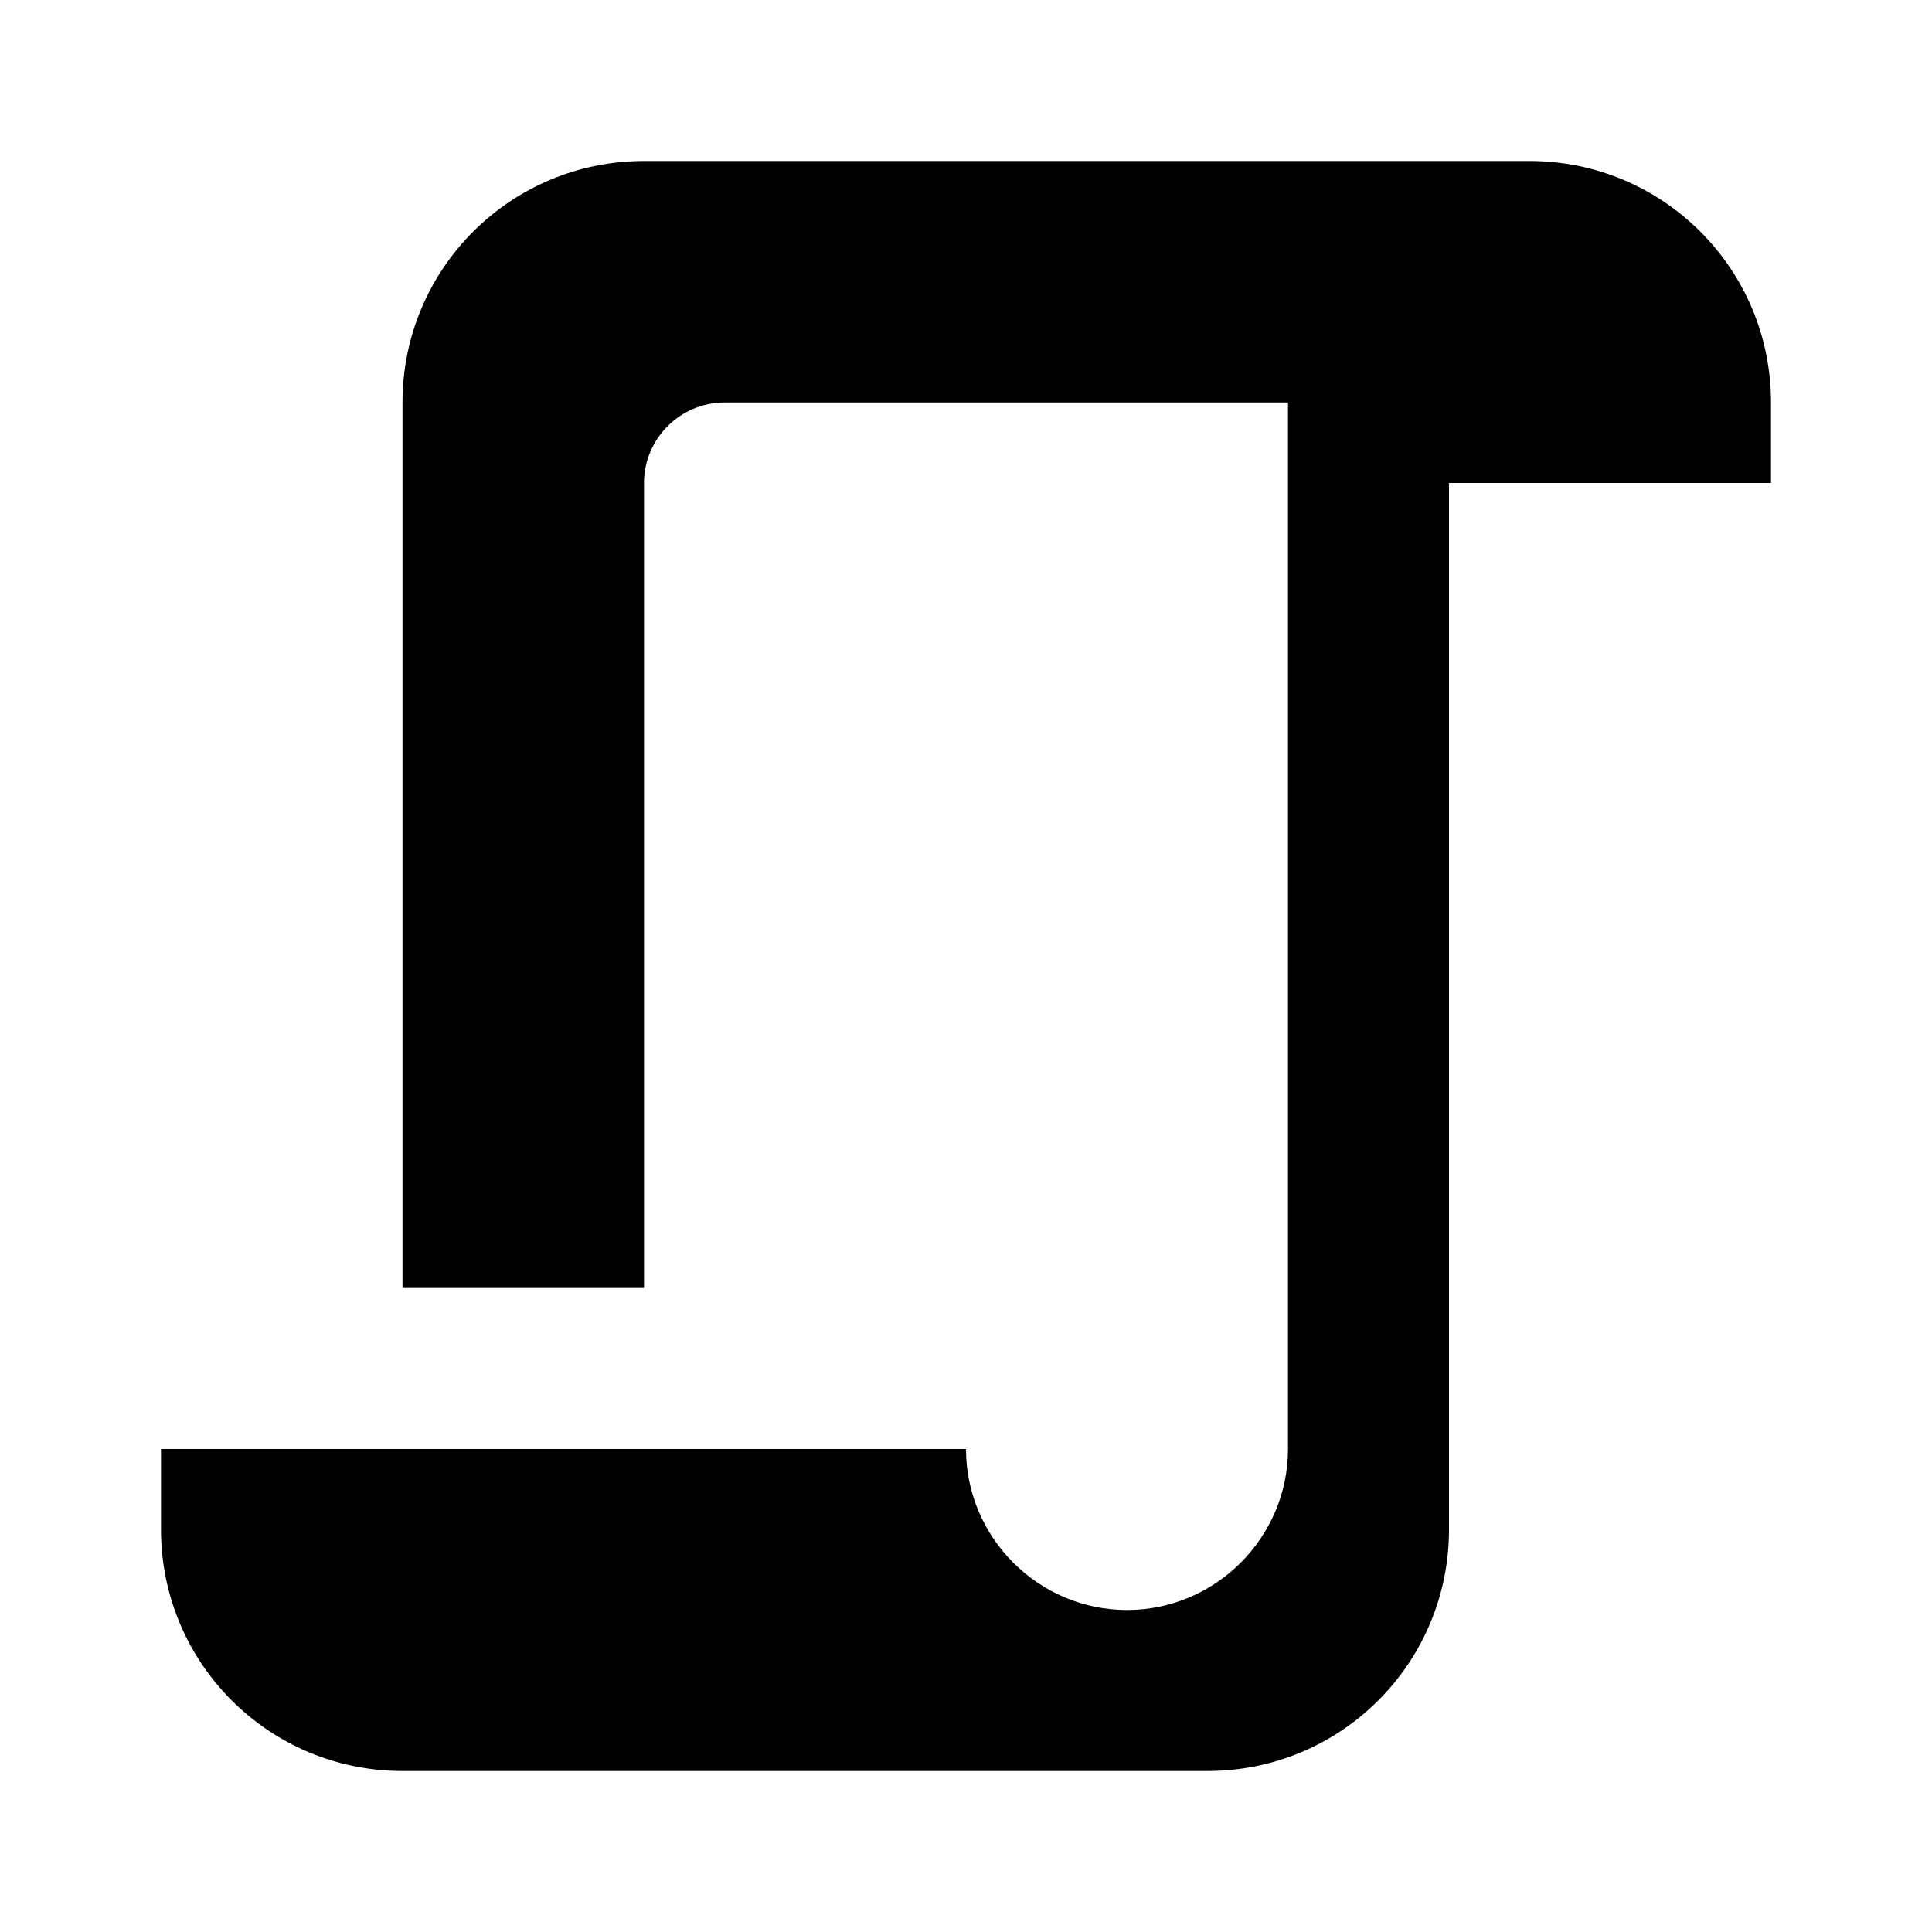
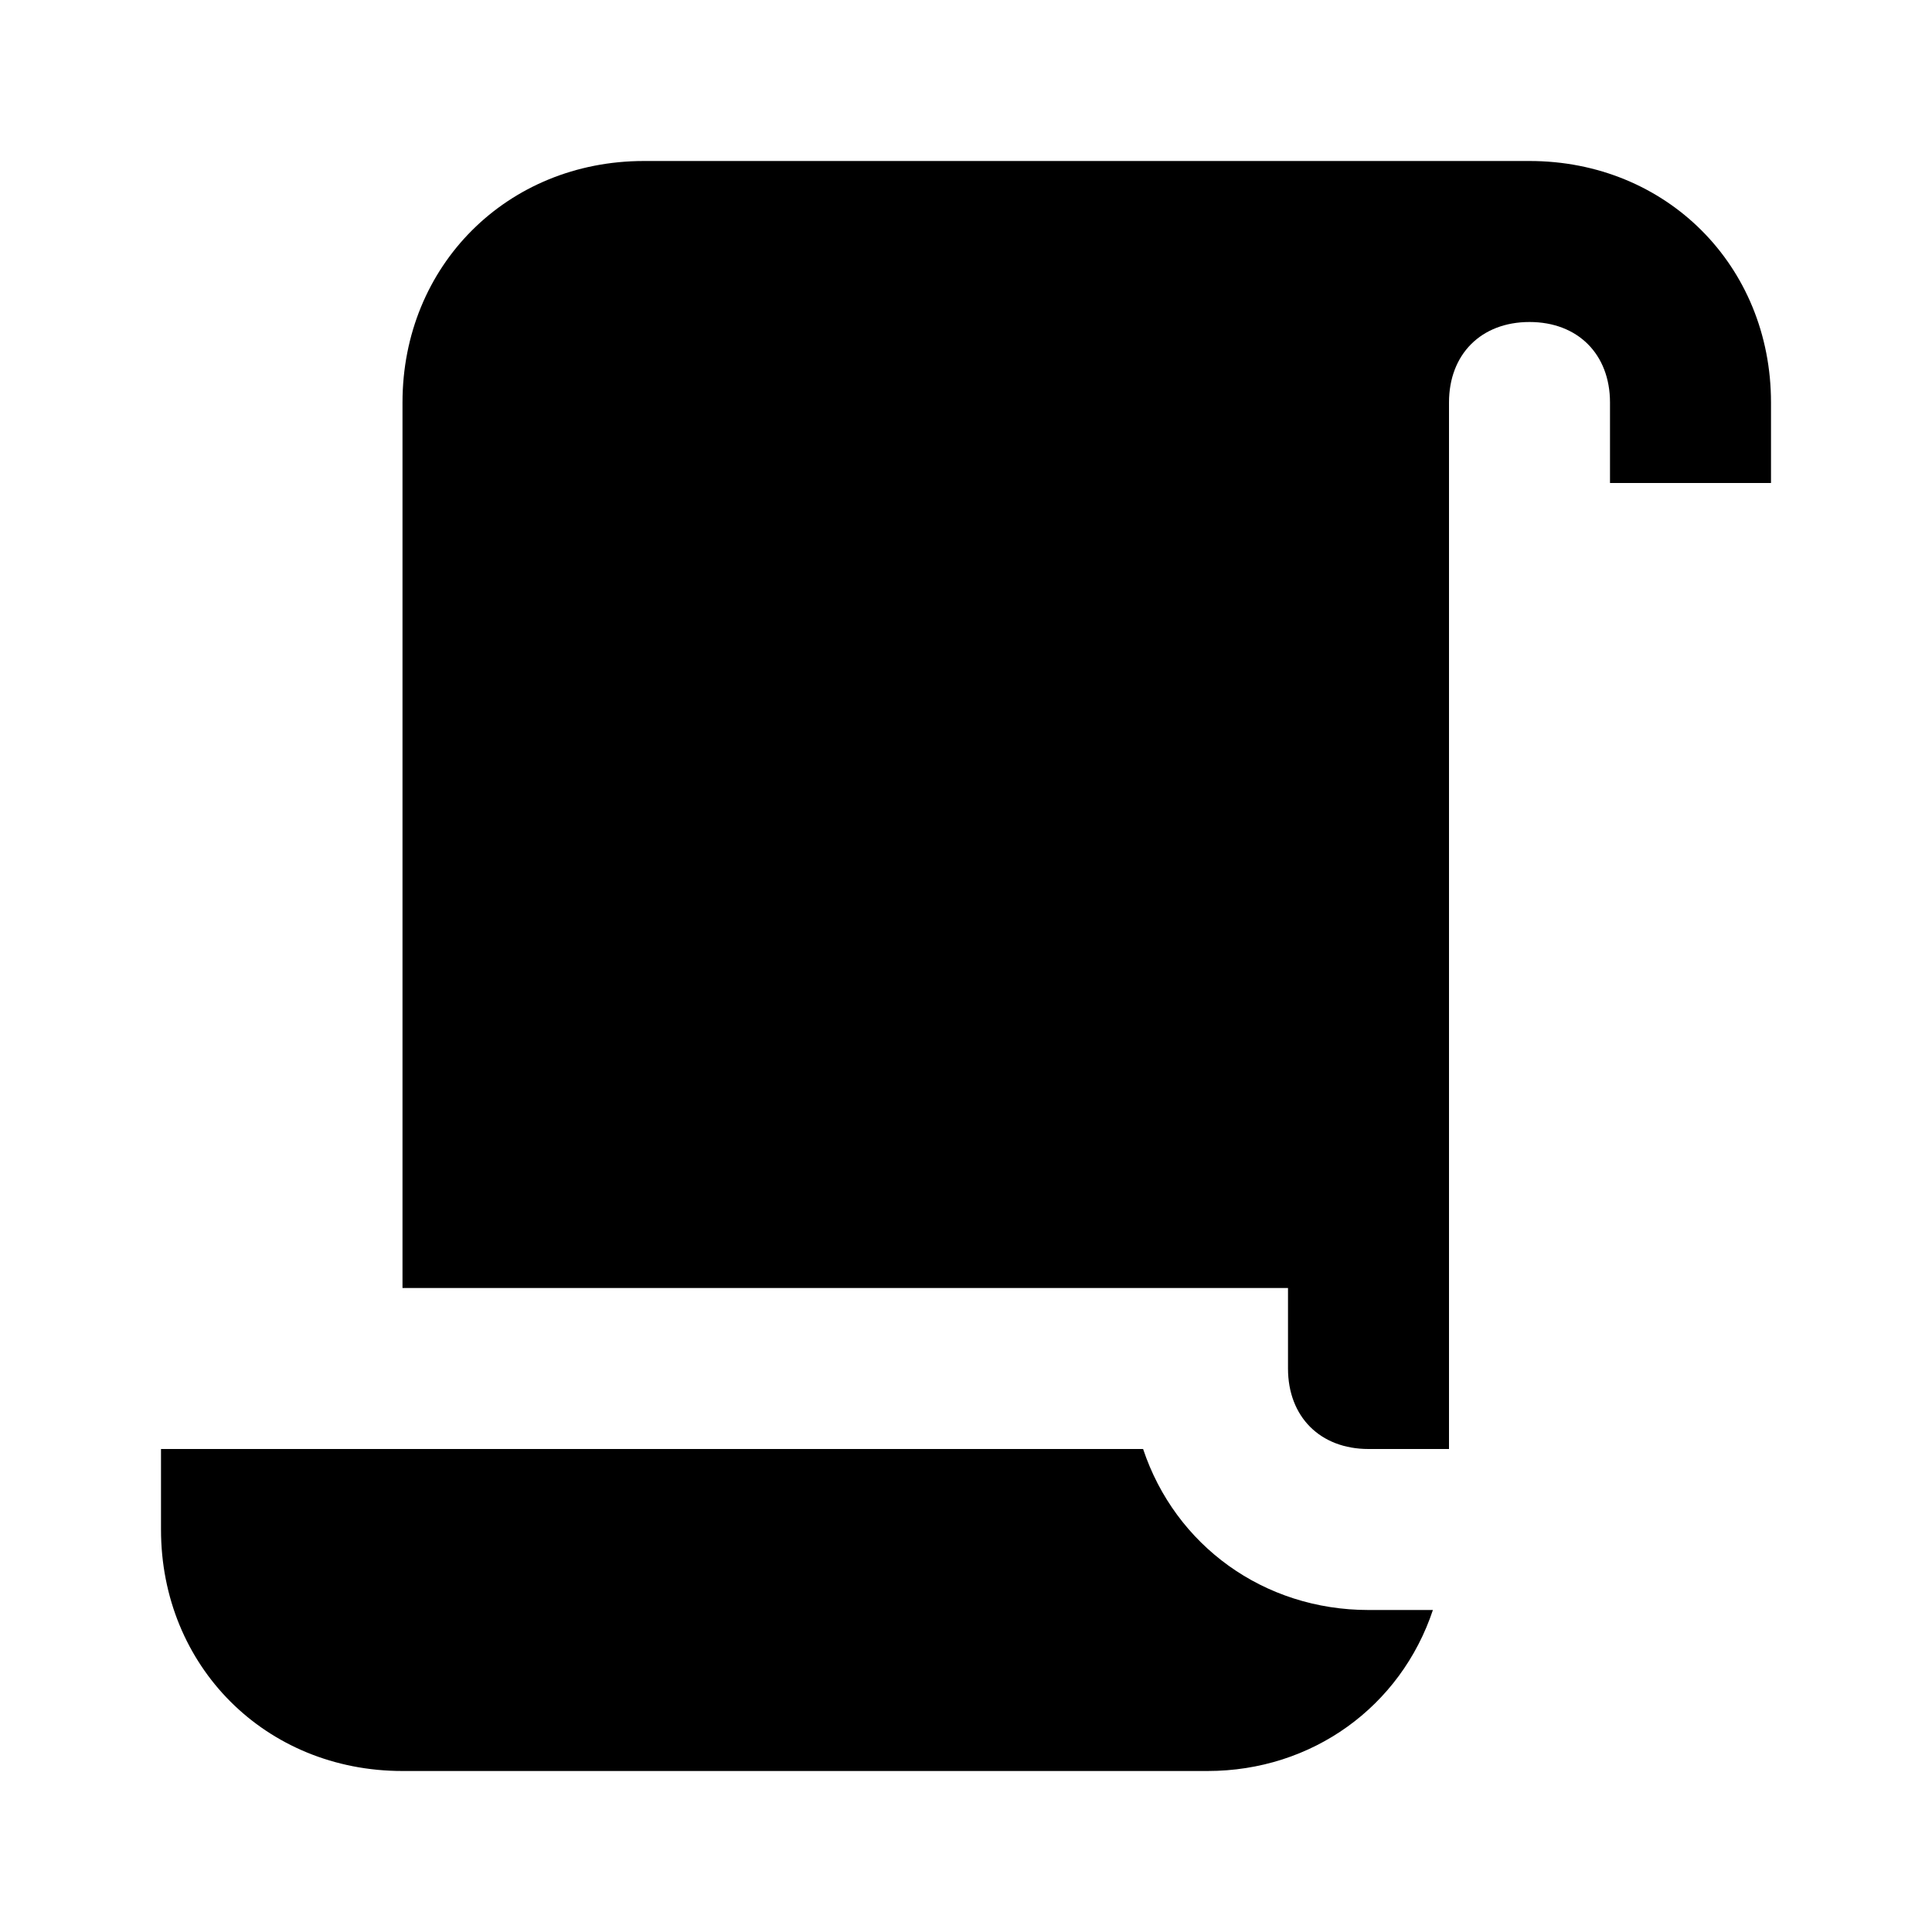
<svg xmlns="http://www.w3.org/2000/svg" version="1.1" width="24" height="24" viewBox="0 0 24 24">
-   <path d="M14,20C15.1,20 16,19.1 16,18V5H9C8.45,5 8,5.45 8,6V16H5V5C5,3.34 6.34,2 8,2H19C20.66,2 22,3.34 22,5V6H18V18L18,19C18,20.66 16.66,22 15,22H5C3.34,22 2,20.66 2,19V18H12C12,19.1 12.9,20 14,20Z" />
+   <path d="M17.8,20C17.4,21.2 16.3,22 15,22H5C3.3,22 2,20.7 2,19V18H5L14.2,18C14.6,19.2 15.7,20 17,20H17.8M19,2H8C6.3,2 5,3.3 5,5V16H16V17C16,17.6 16.4,18 17,18H18V5C18,4.4 18.4,4 19,4C19.6,4 20,4.4 20,5V6H22V5C22,3.3 20.7,2 19,2Z" />
</svg>
